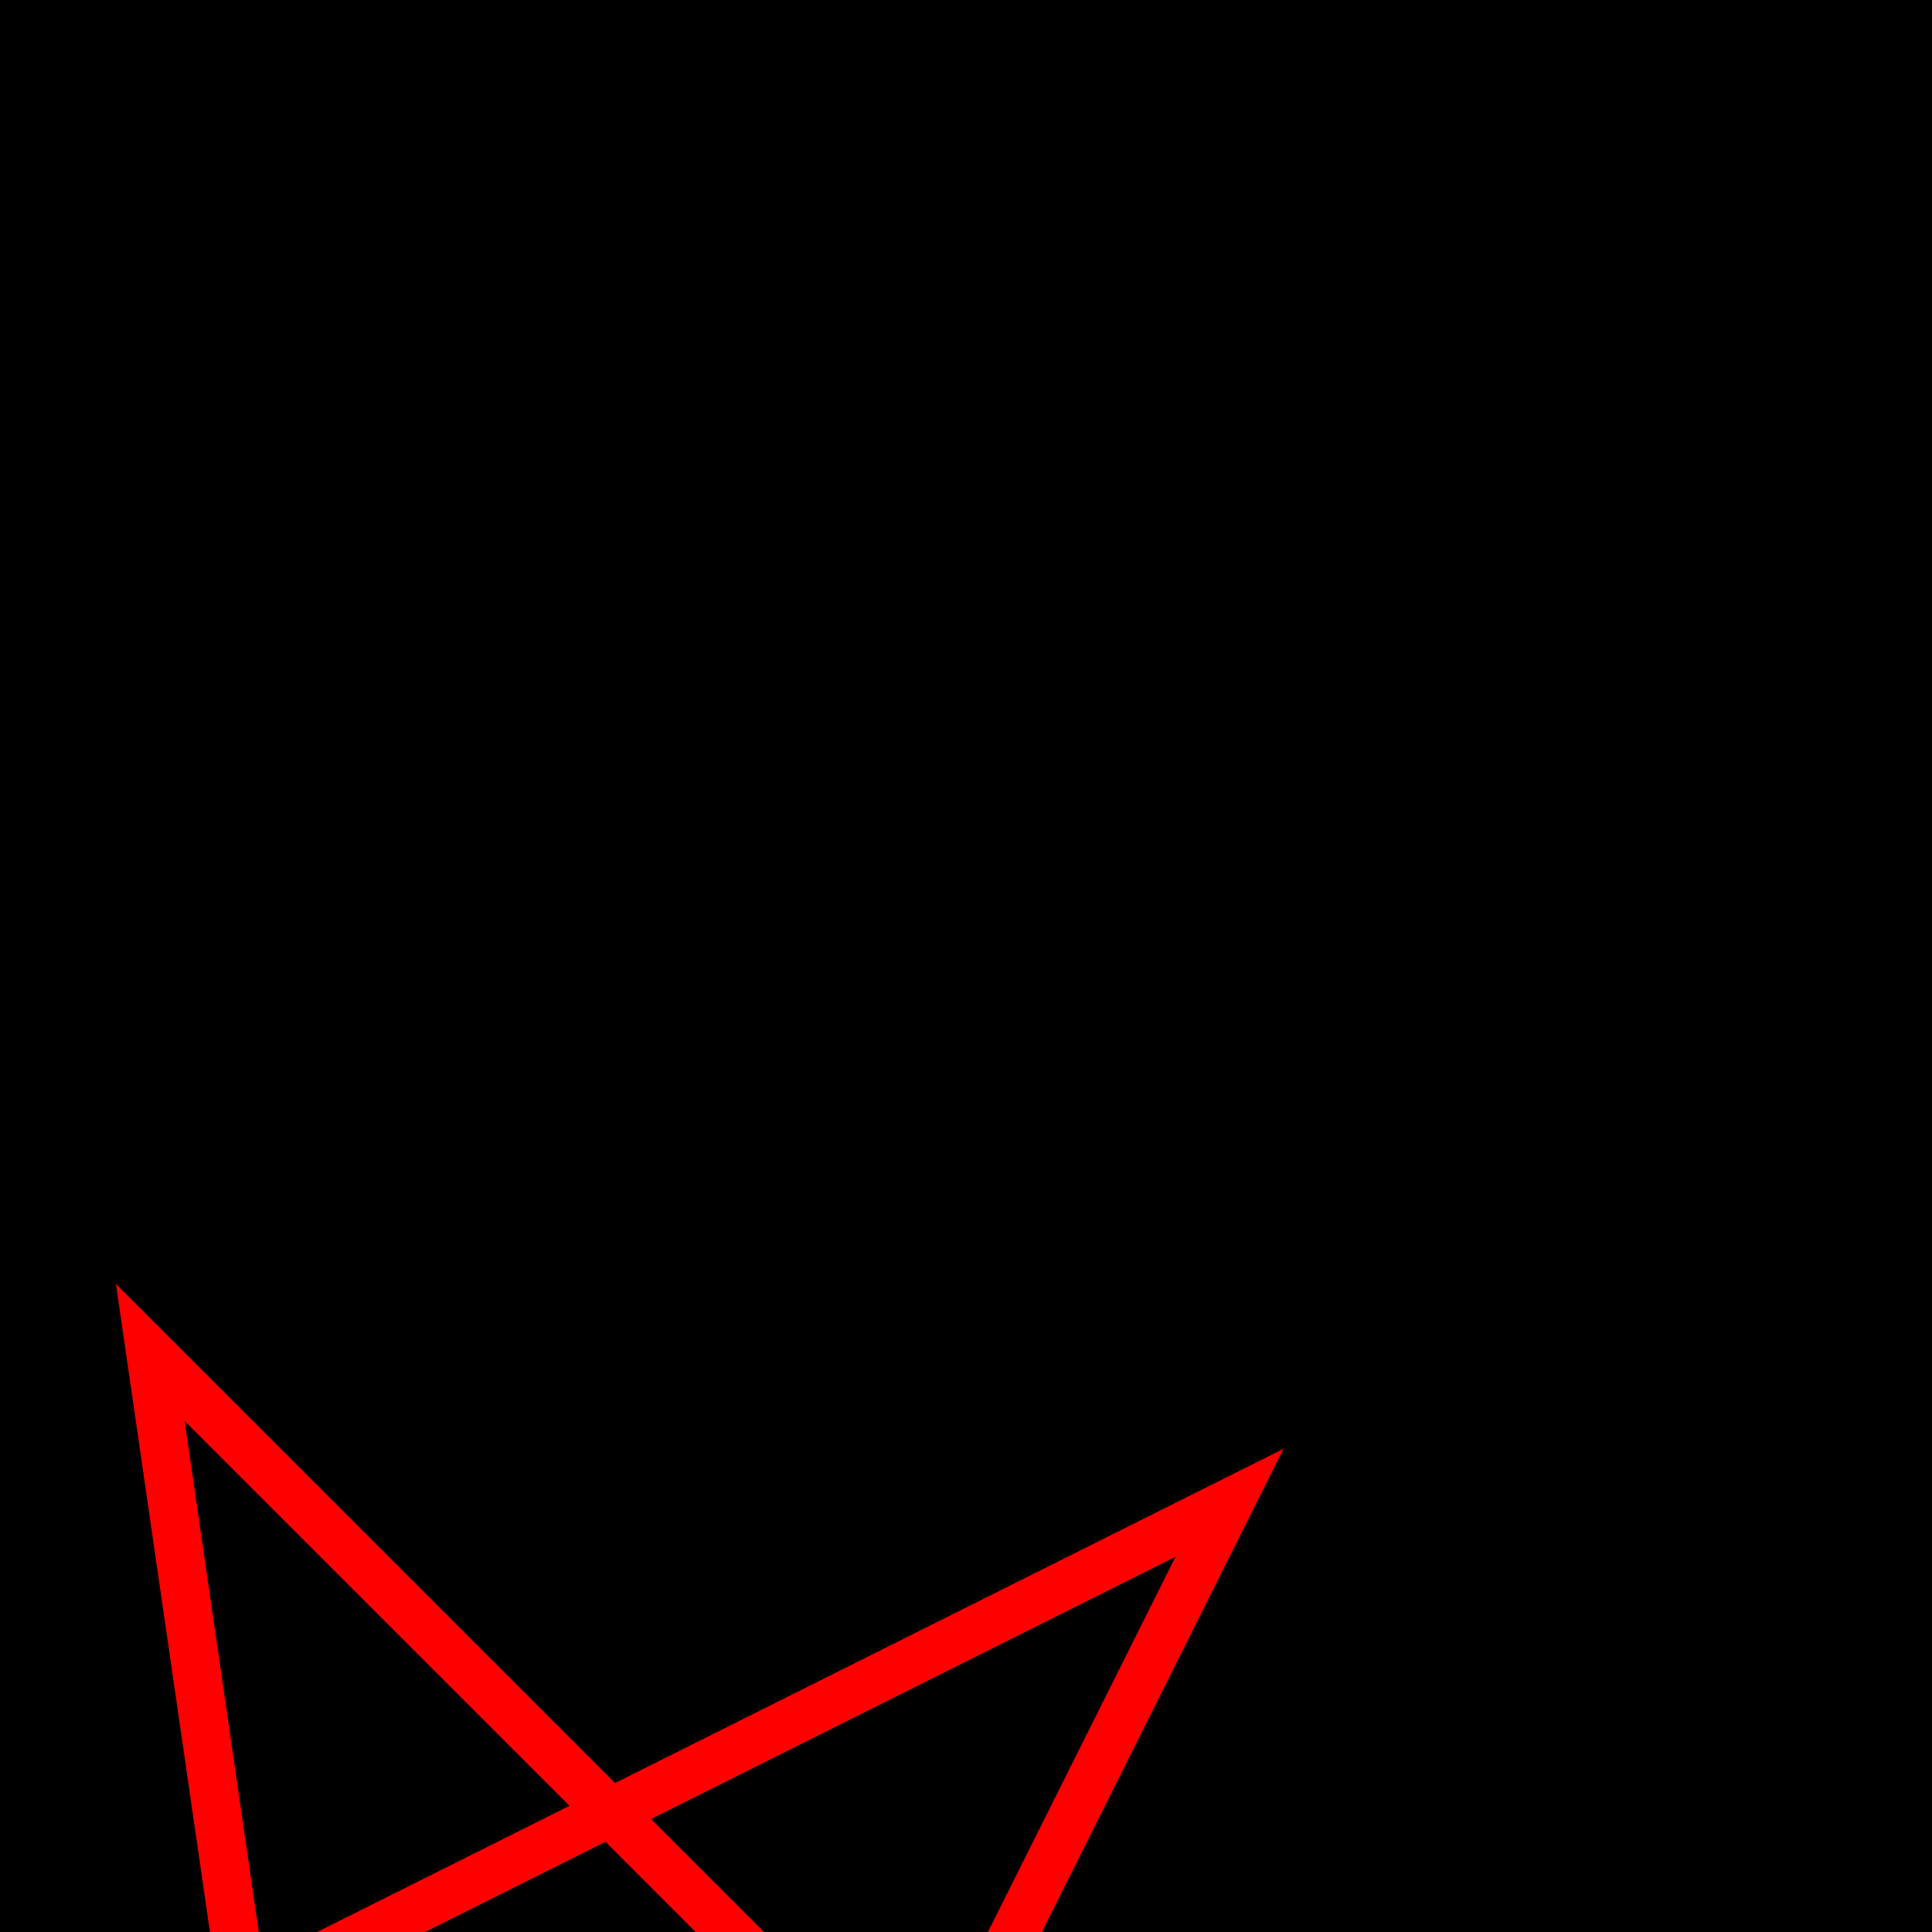
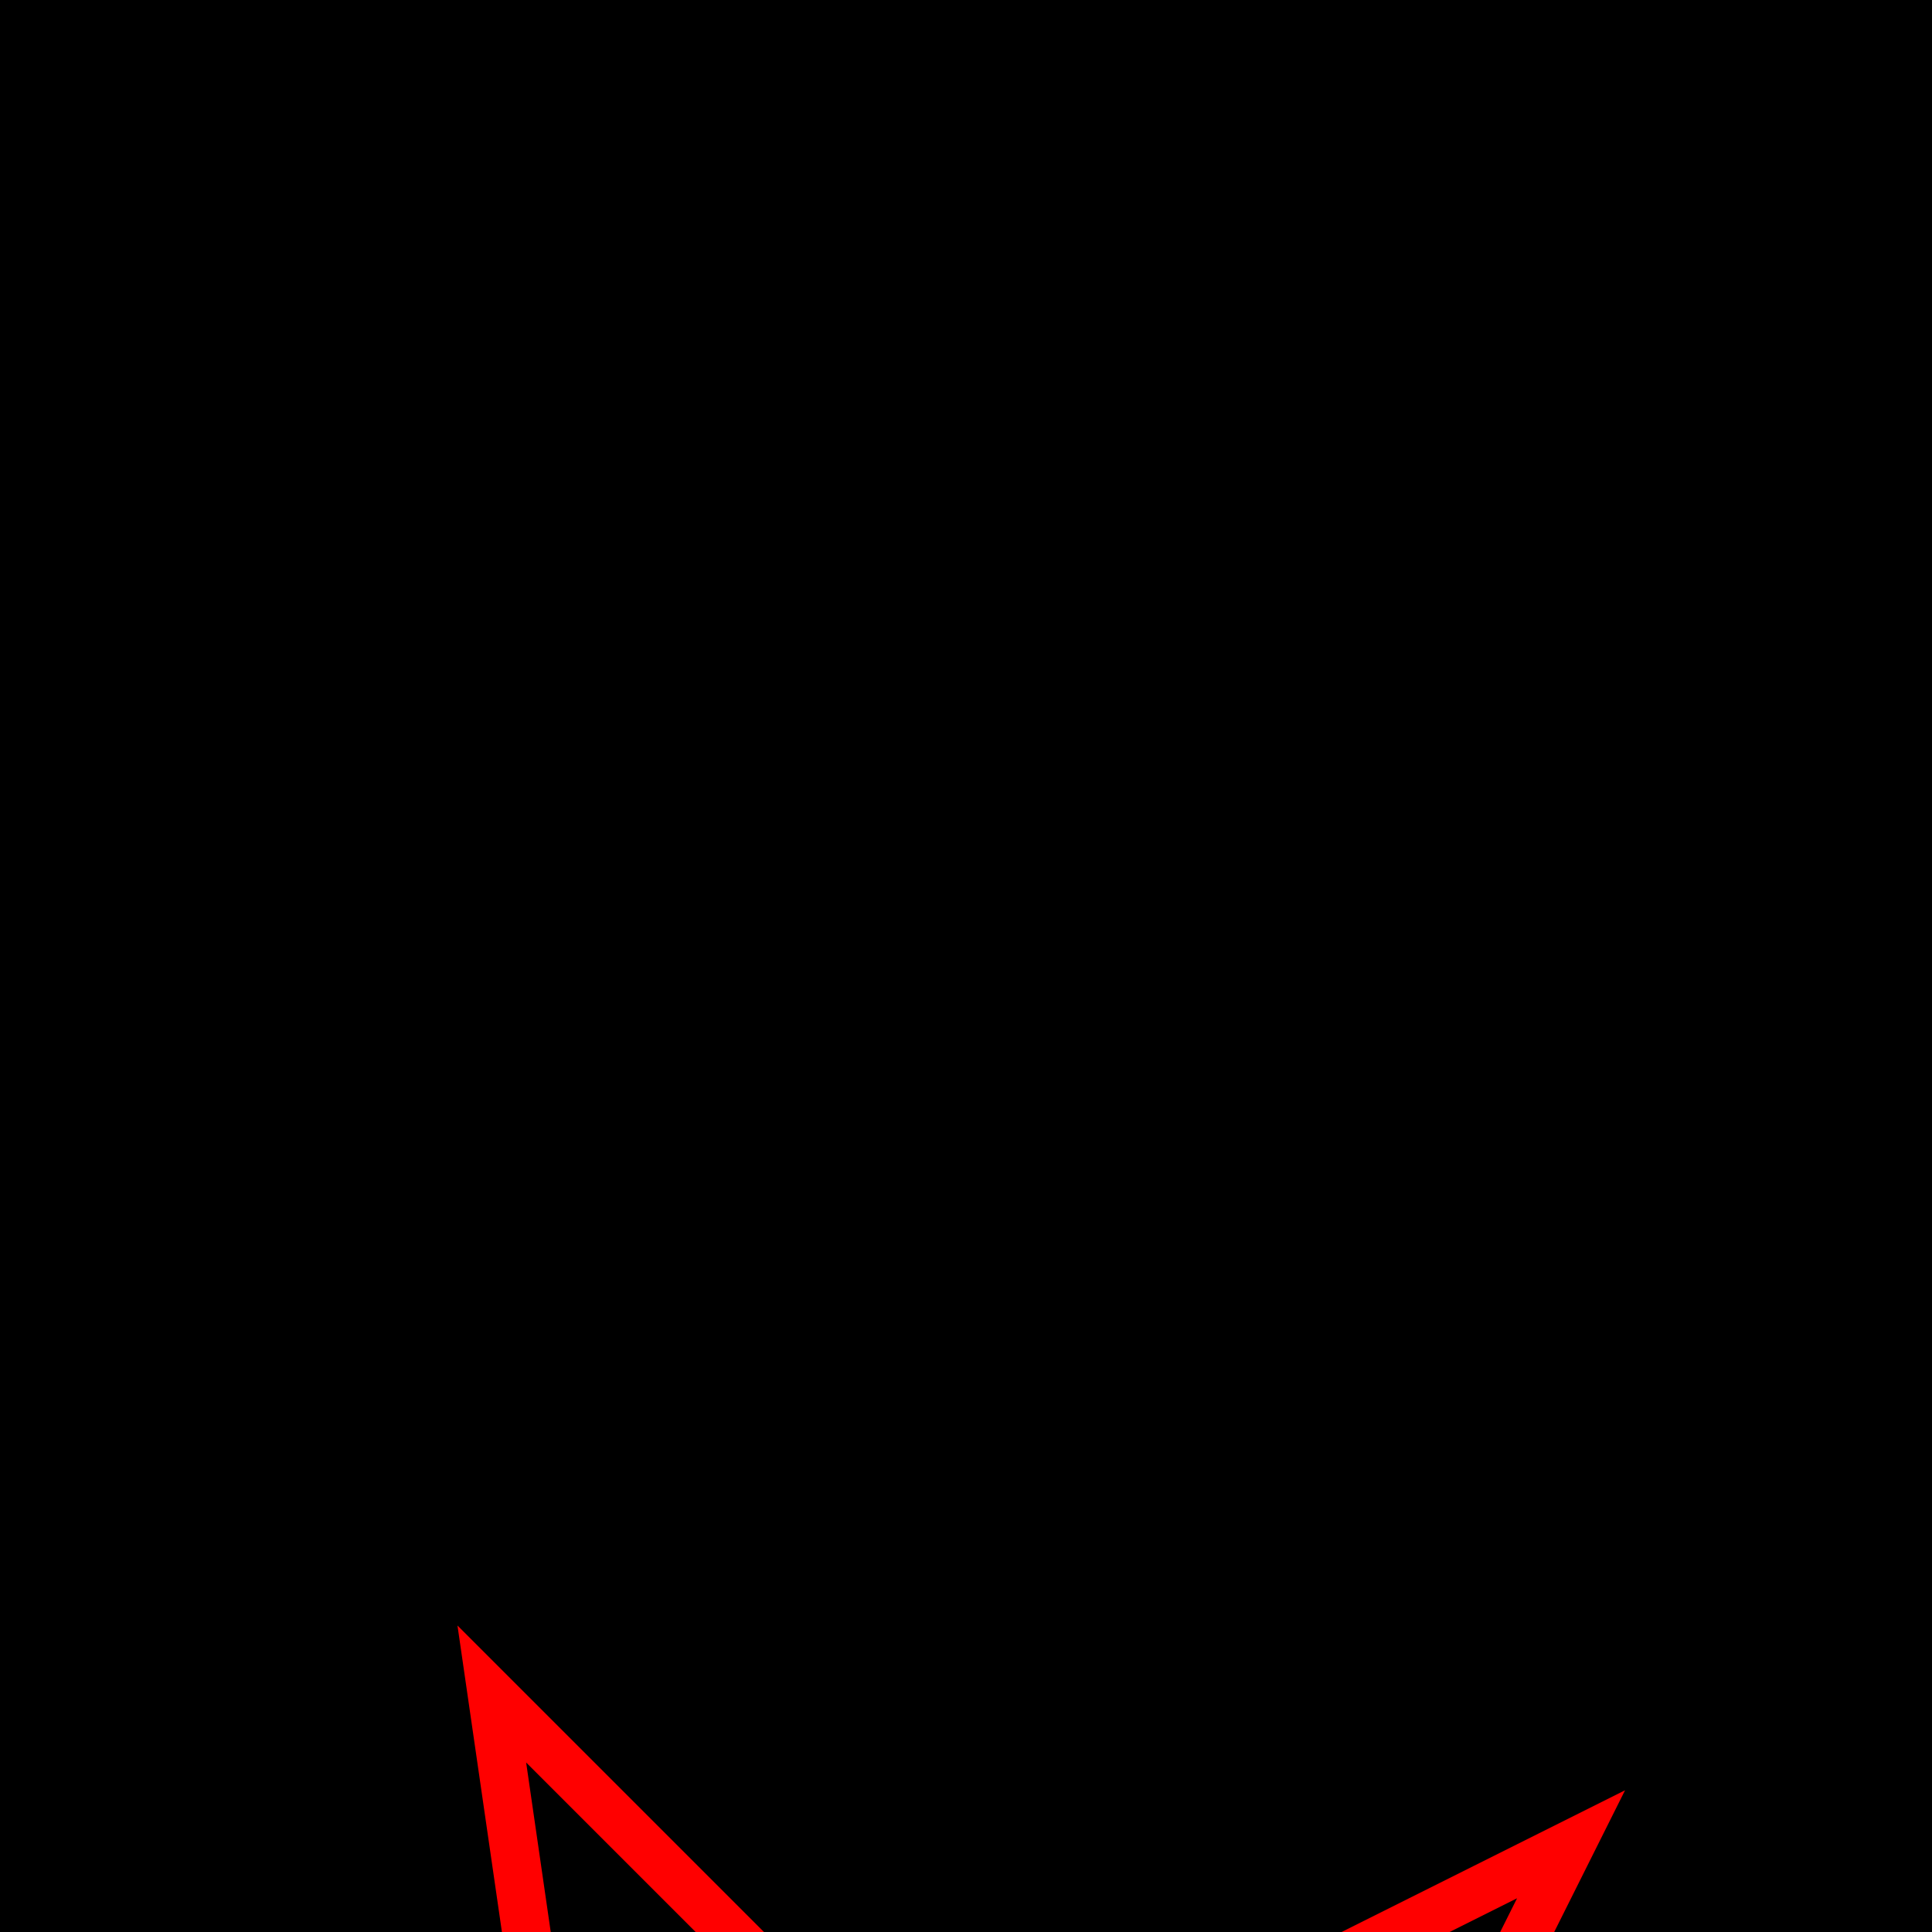
<svg xmlns="http://www.w3.org/2000/svg" width="200" height="200" viewbox="0 0 200 200">
  <rect fill="black" x="0" y="0" width="200" height="200" />
-   <polygon points="100,10 40,190 190,78 10,78 160,190" transform="rotate(45) translate(100,10)" style="fill:black;stroke:red;stroke-width:5;fill-rule:nonzero;" />
+   <polygon points="100,10 40,190 190,78 10,78 160,190" transform="rotate(45) translate(150,10)" style="fill:black;stroke:red;stroke-width:5;fill-rule:nonzero;" />
</svg>
